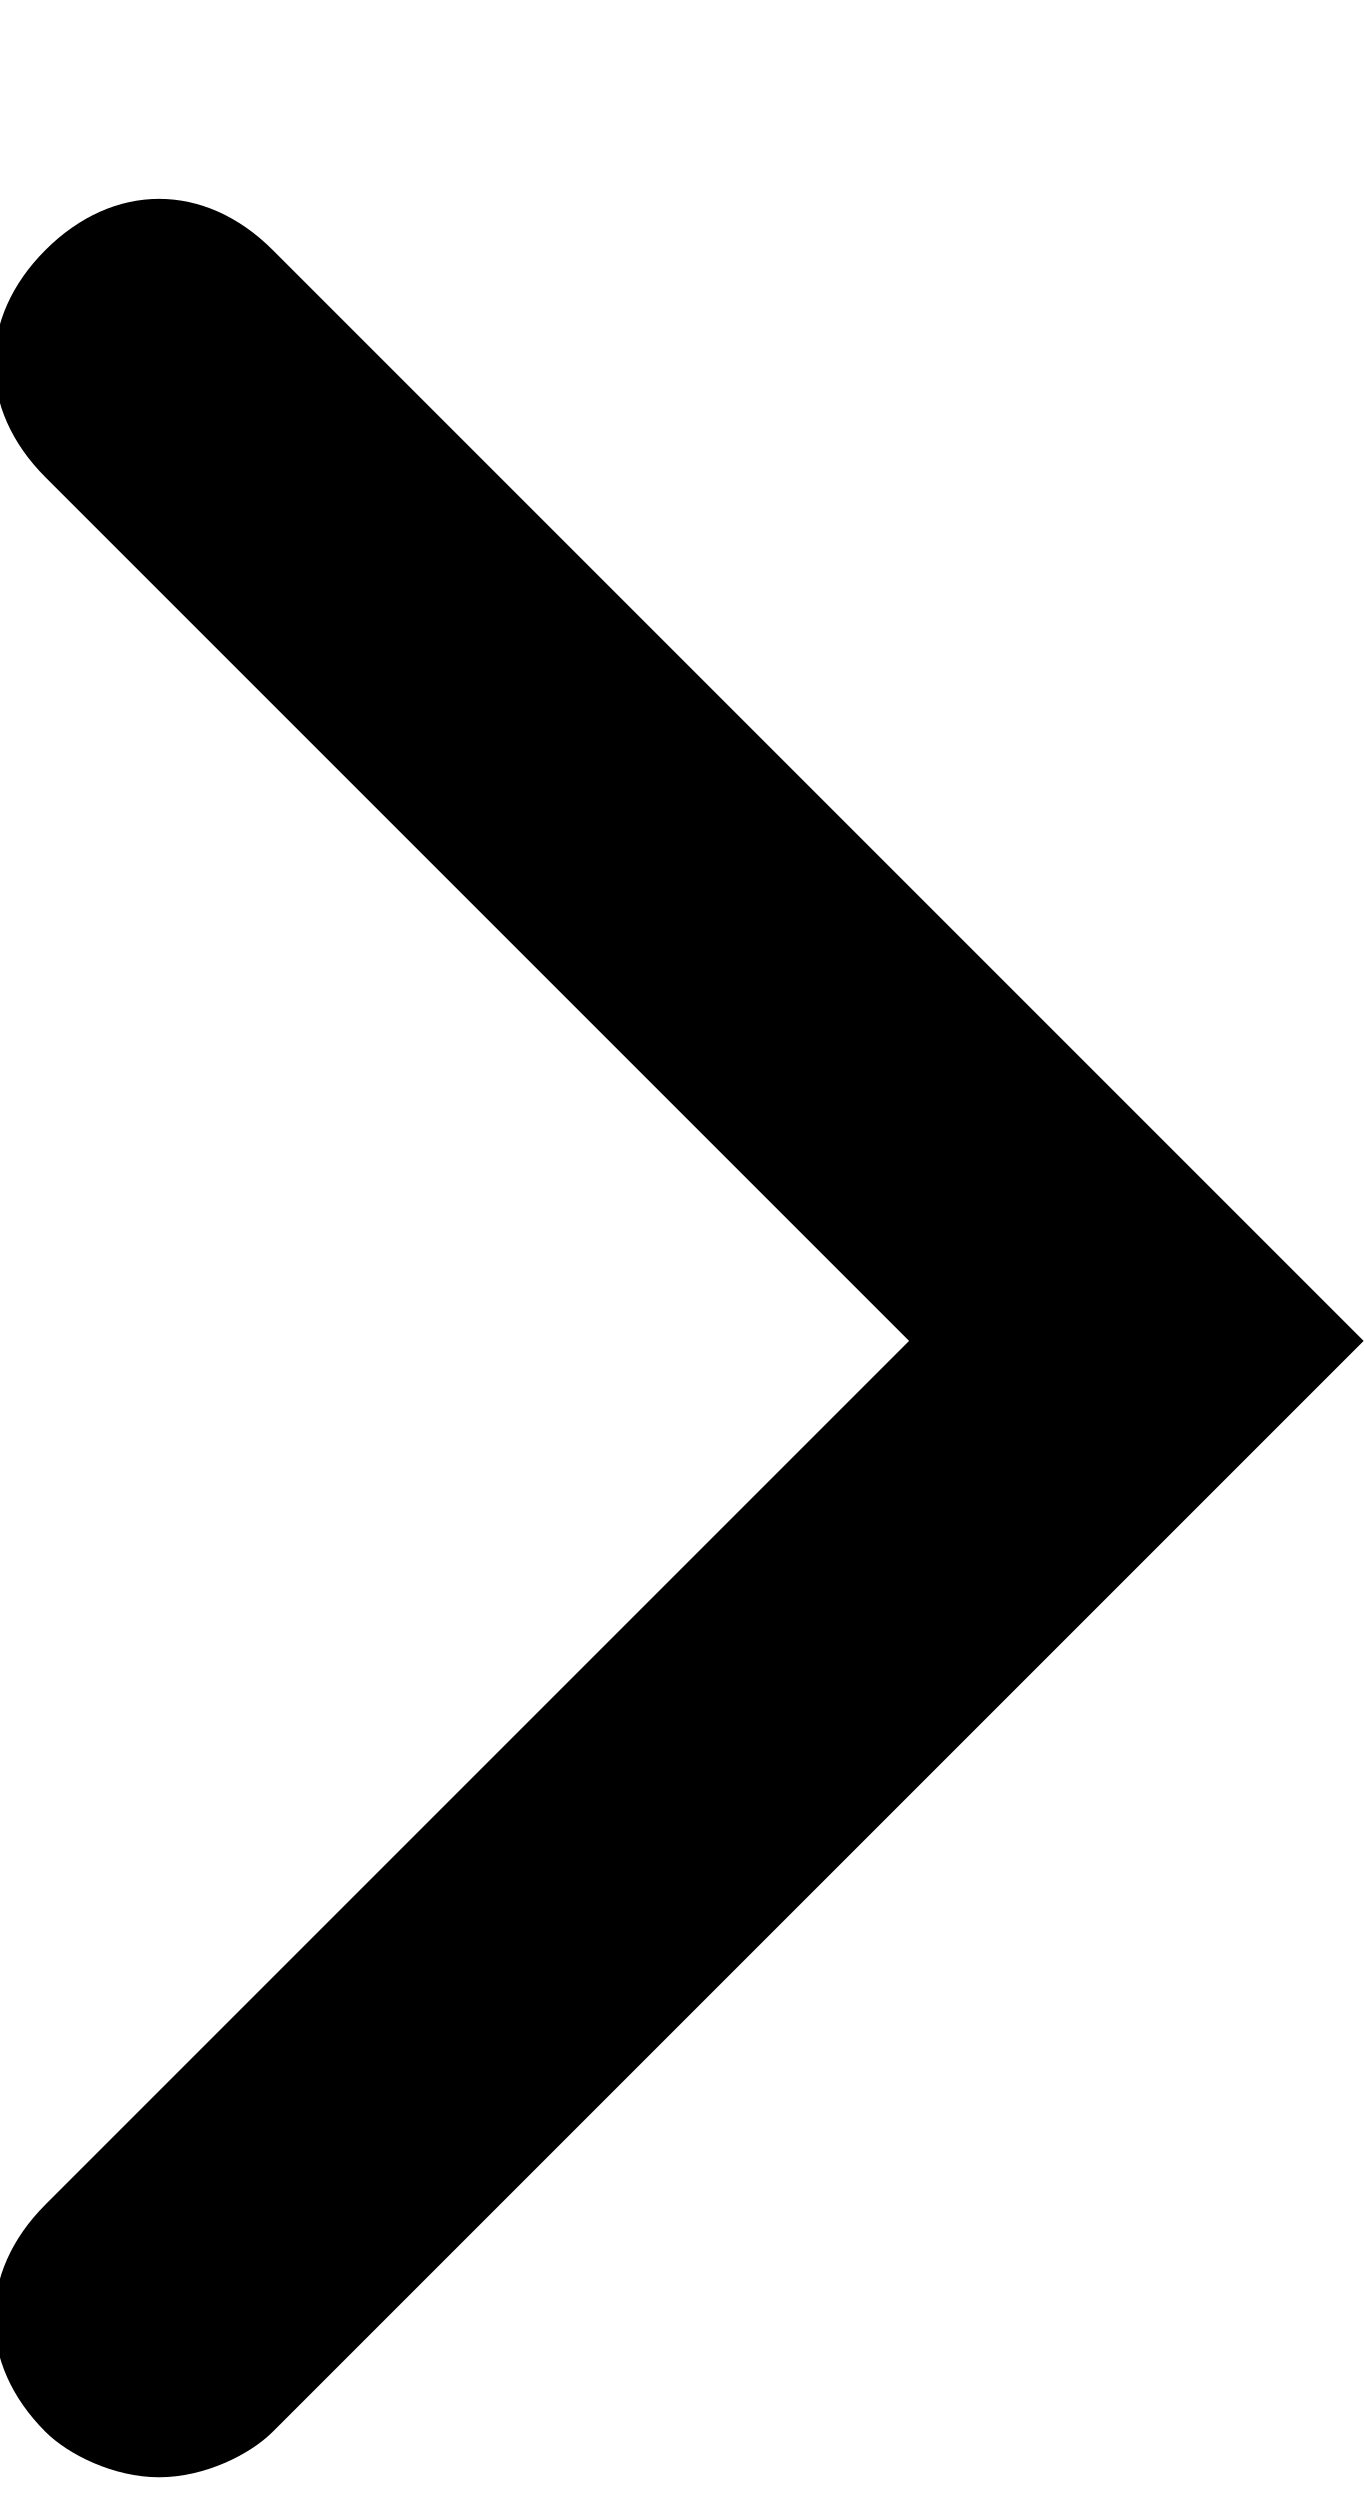
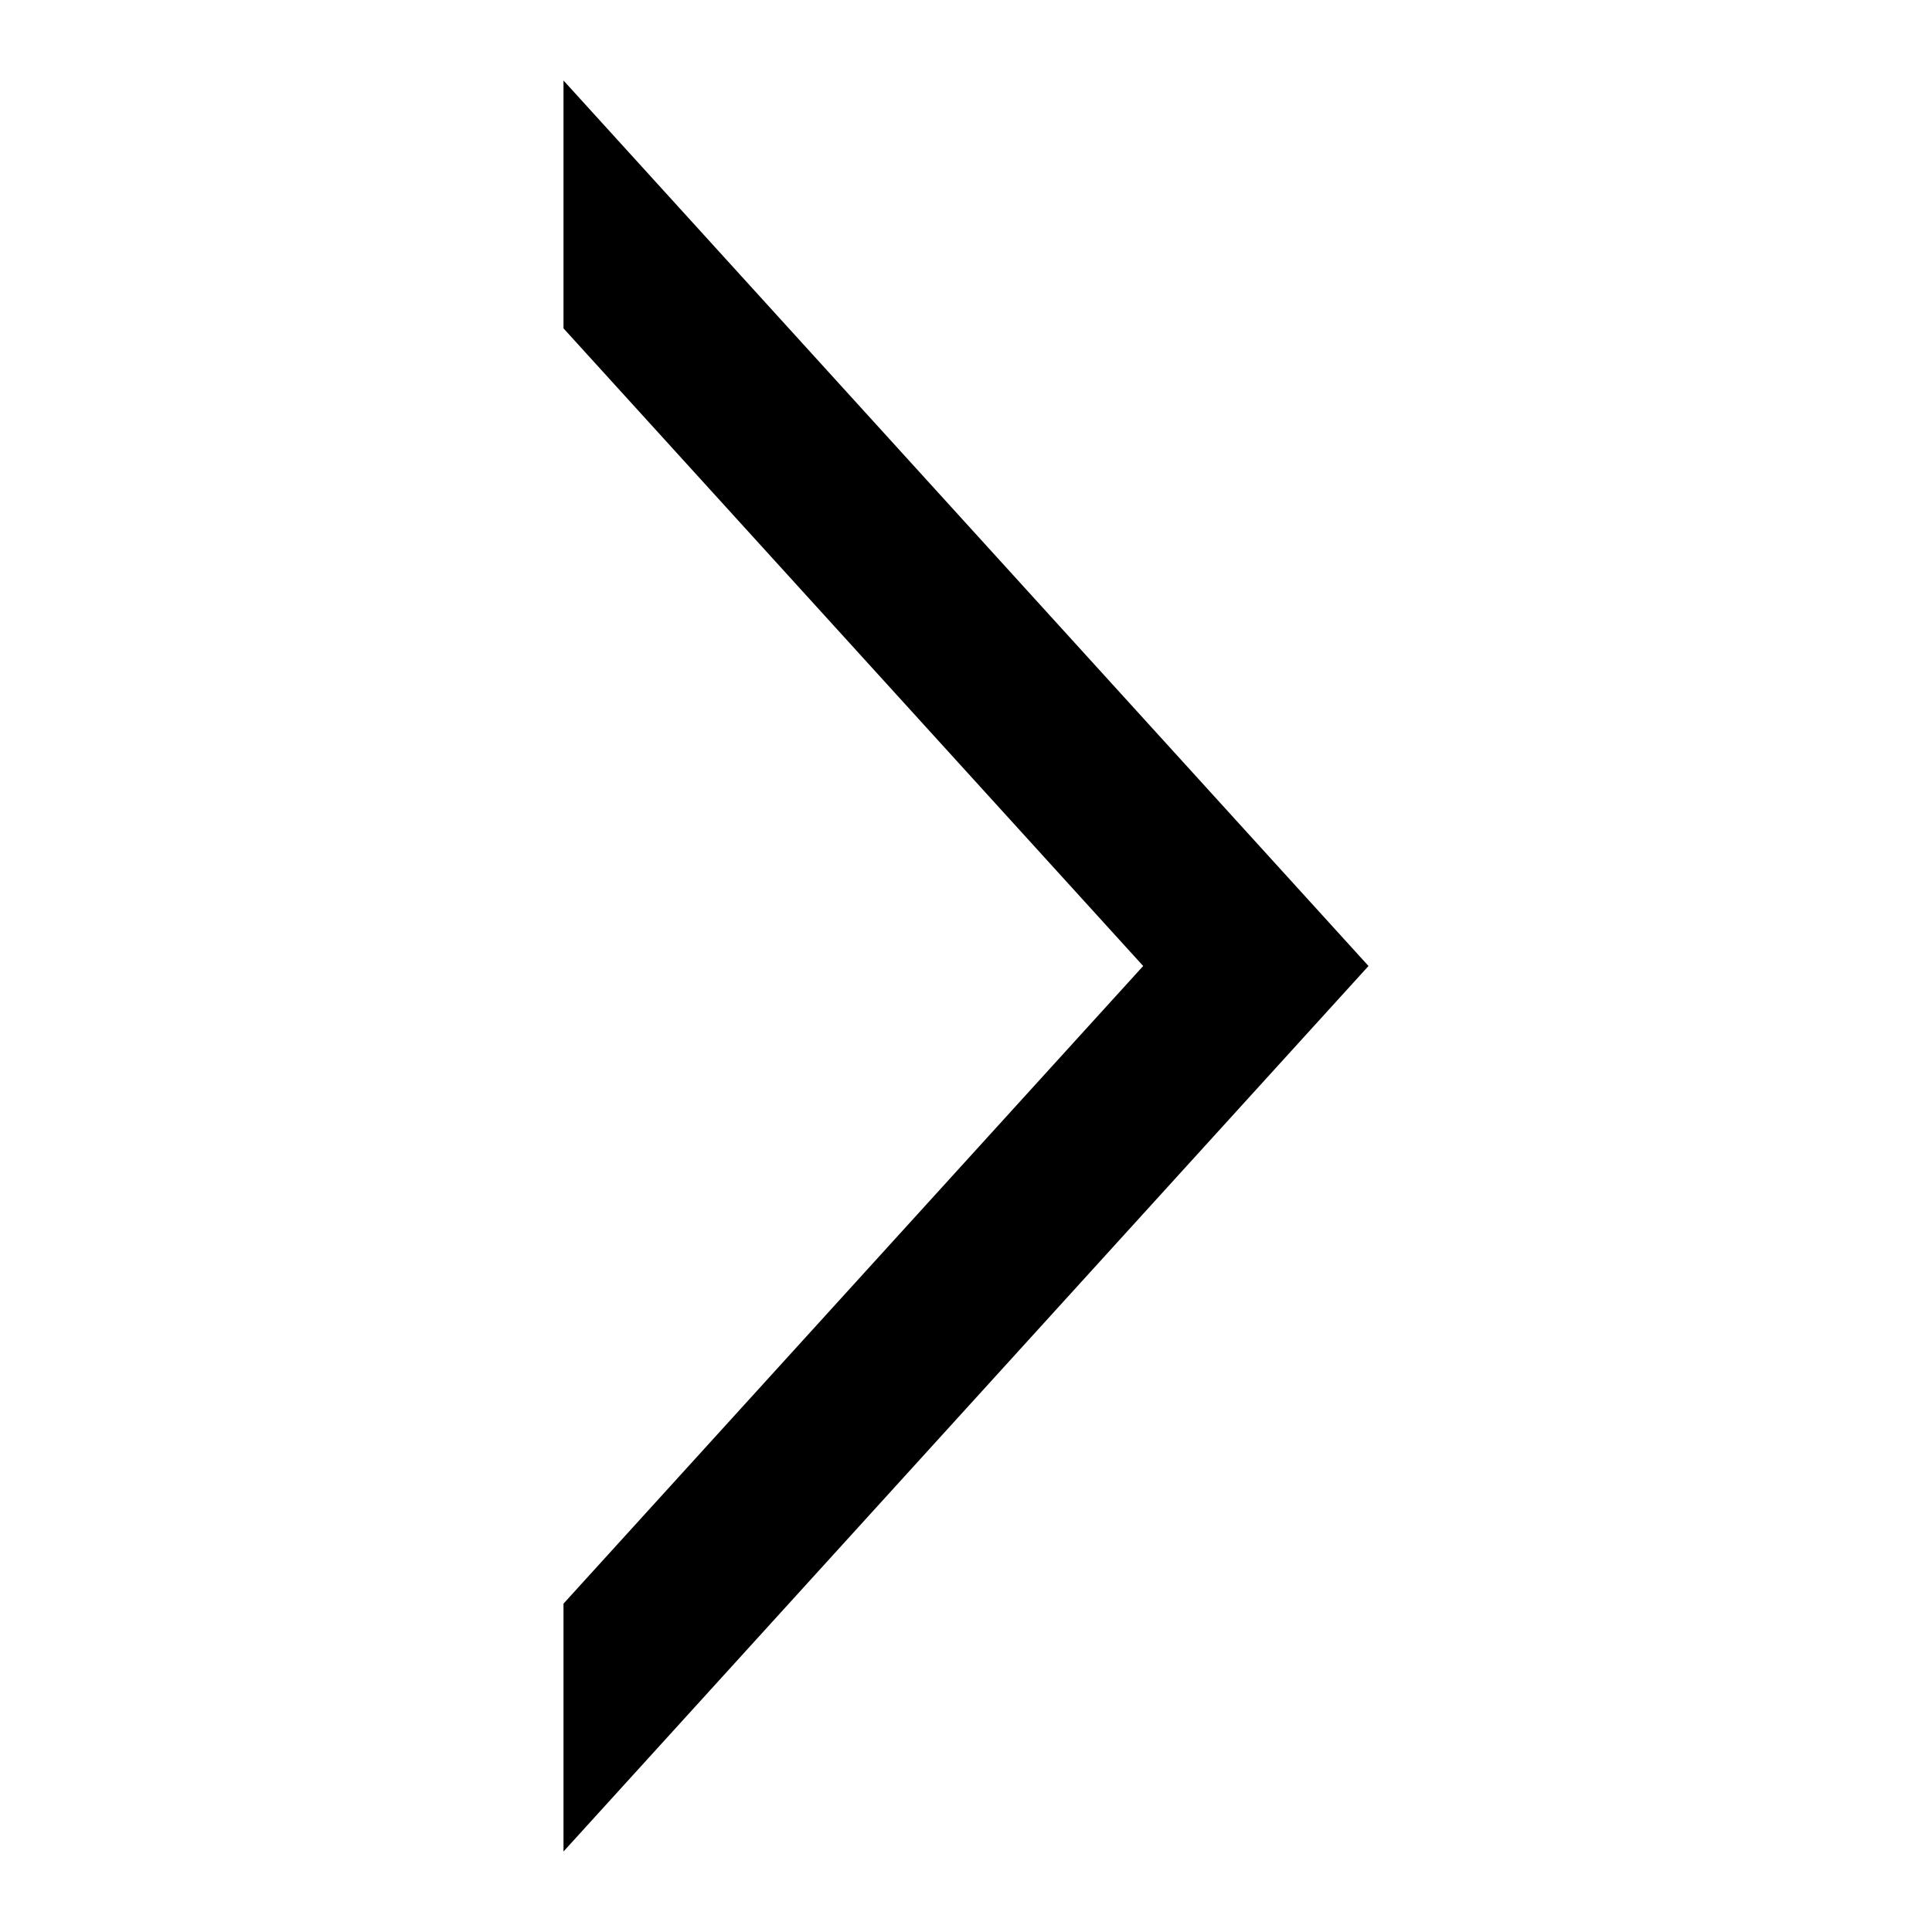
- <svg xmlns="http://www.w3.org/2000/svg" width="6px" height="11px" viewBox="0 0 6 11" version="1.1">
+ <svg xmlns="http://www.w3.org/2000/svg" width="24px" height="24px" viewBox="0 0 24 24" version="1.1">
  <defs />
-   <g id="Page-1" stroke="none" stroke-width="1" fill-rule="evenodd">
-     <g id="icon-arrow-right" transform="translate(-1, 0)">
-       <path d="M1.7,10.9 C1.5,10.9 1.3,10.8 1.2,10.7 C0.9,10.4 0.9,10 1.2,9.7 L5,5.9 L1.2,2.1 C0.9,1.8 0.9,1.4 1.2,1.1 C1.5,0.8 1.9,0.8 2.2,1.1 L7,5.9 L2.2,10.7 C2.1,10.8 1.9,10.9 1.7,10.9 Z" id="Shape" />
-     </g>
+   <g id="chevron-right" stroke="none" stroke-width="1" fill="none" fill-rule="evenodd">
+     <path d="M4.079,17 L1,17 L12,7 L23,17 L19.921,17 L12,9.799 L4.079,17 Z" id="Combined-Shape" fill="#000000" fill-rule="nonzero" transform="translate(12, 12) scale(1, -1) rotate(90) translate(-12, -12) " />
  </g>
</svg>
